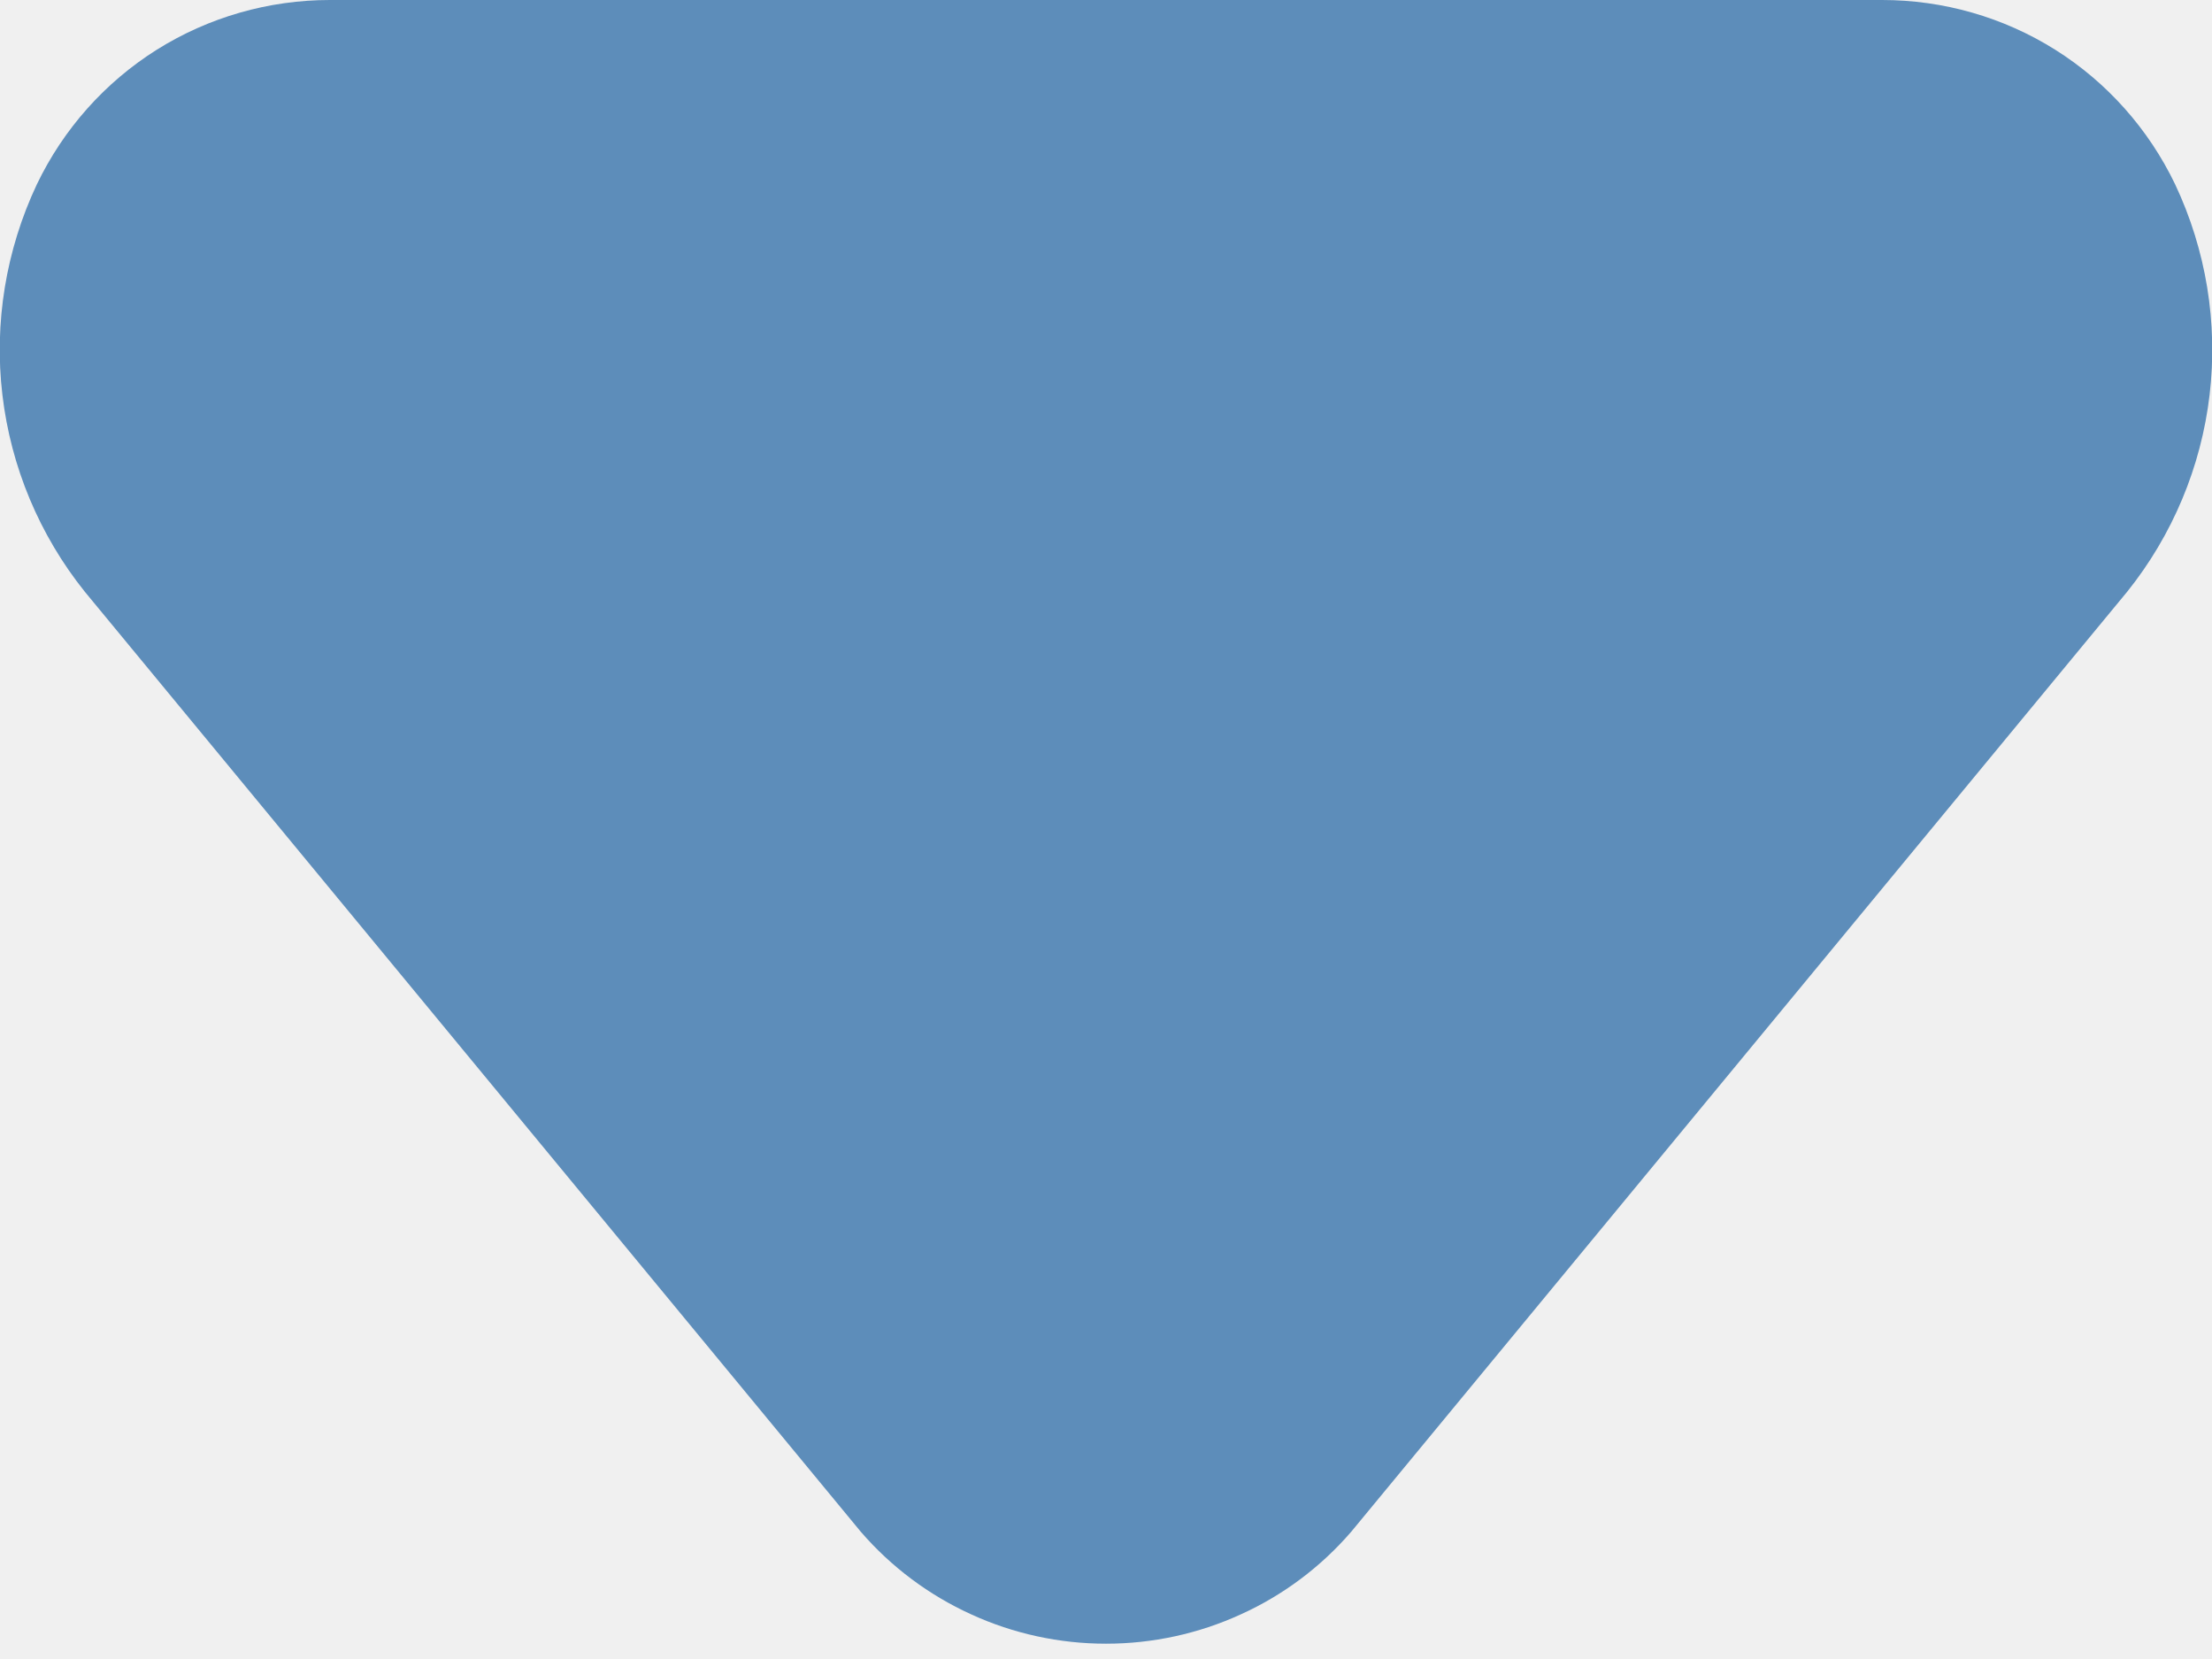
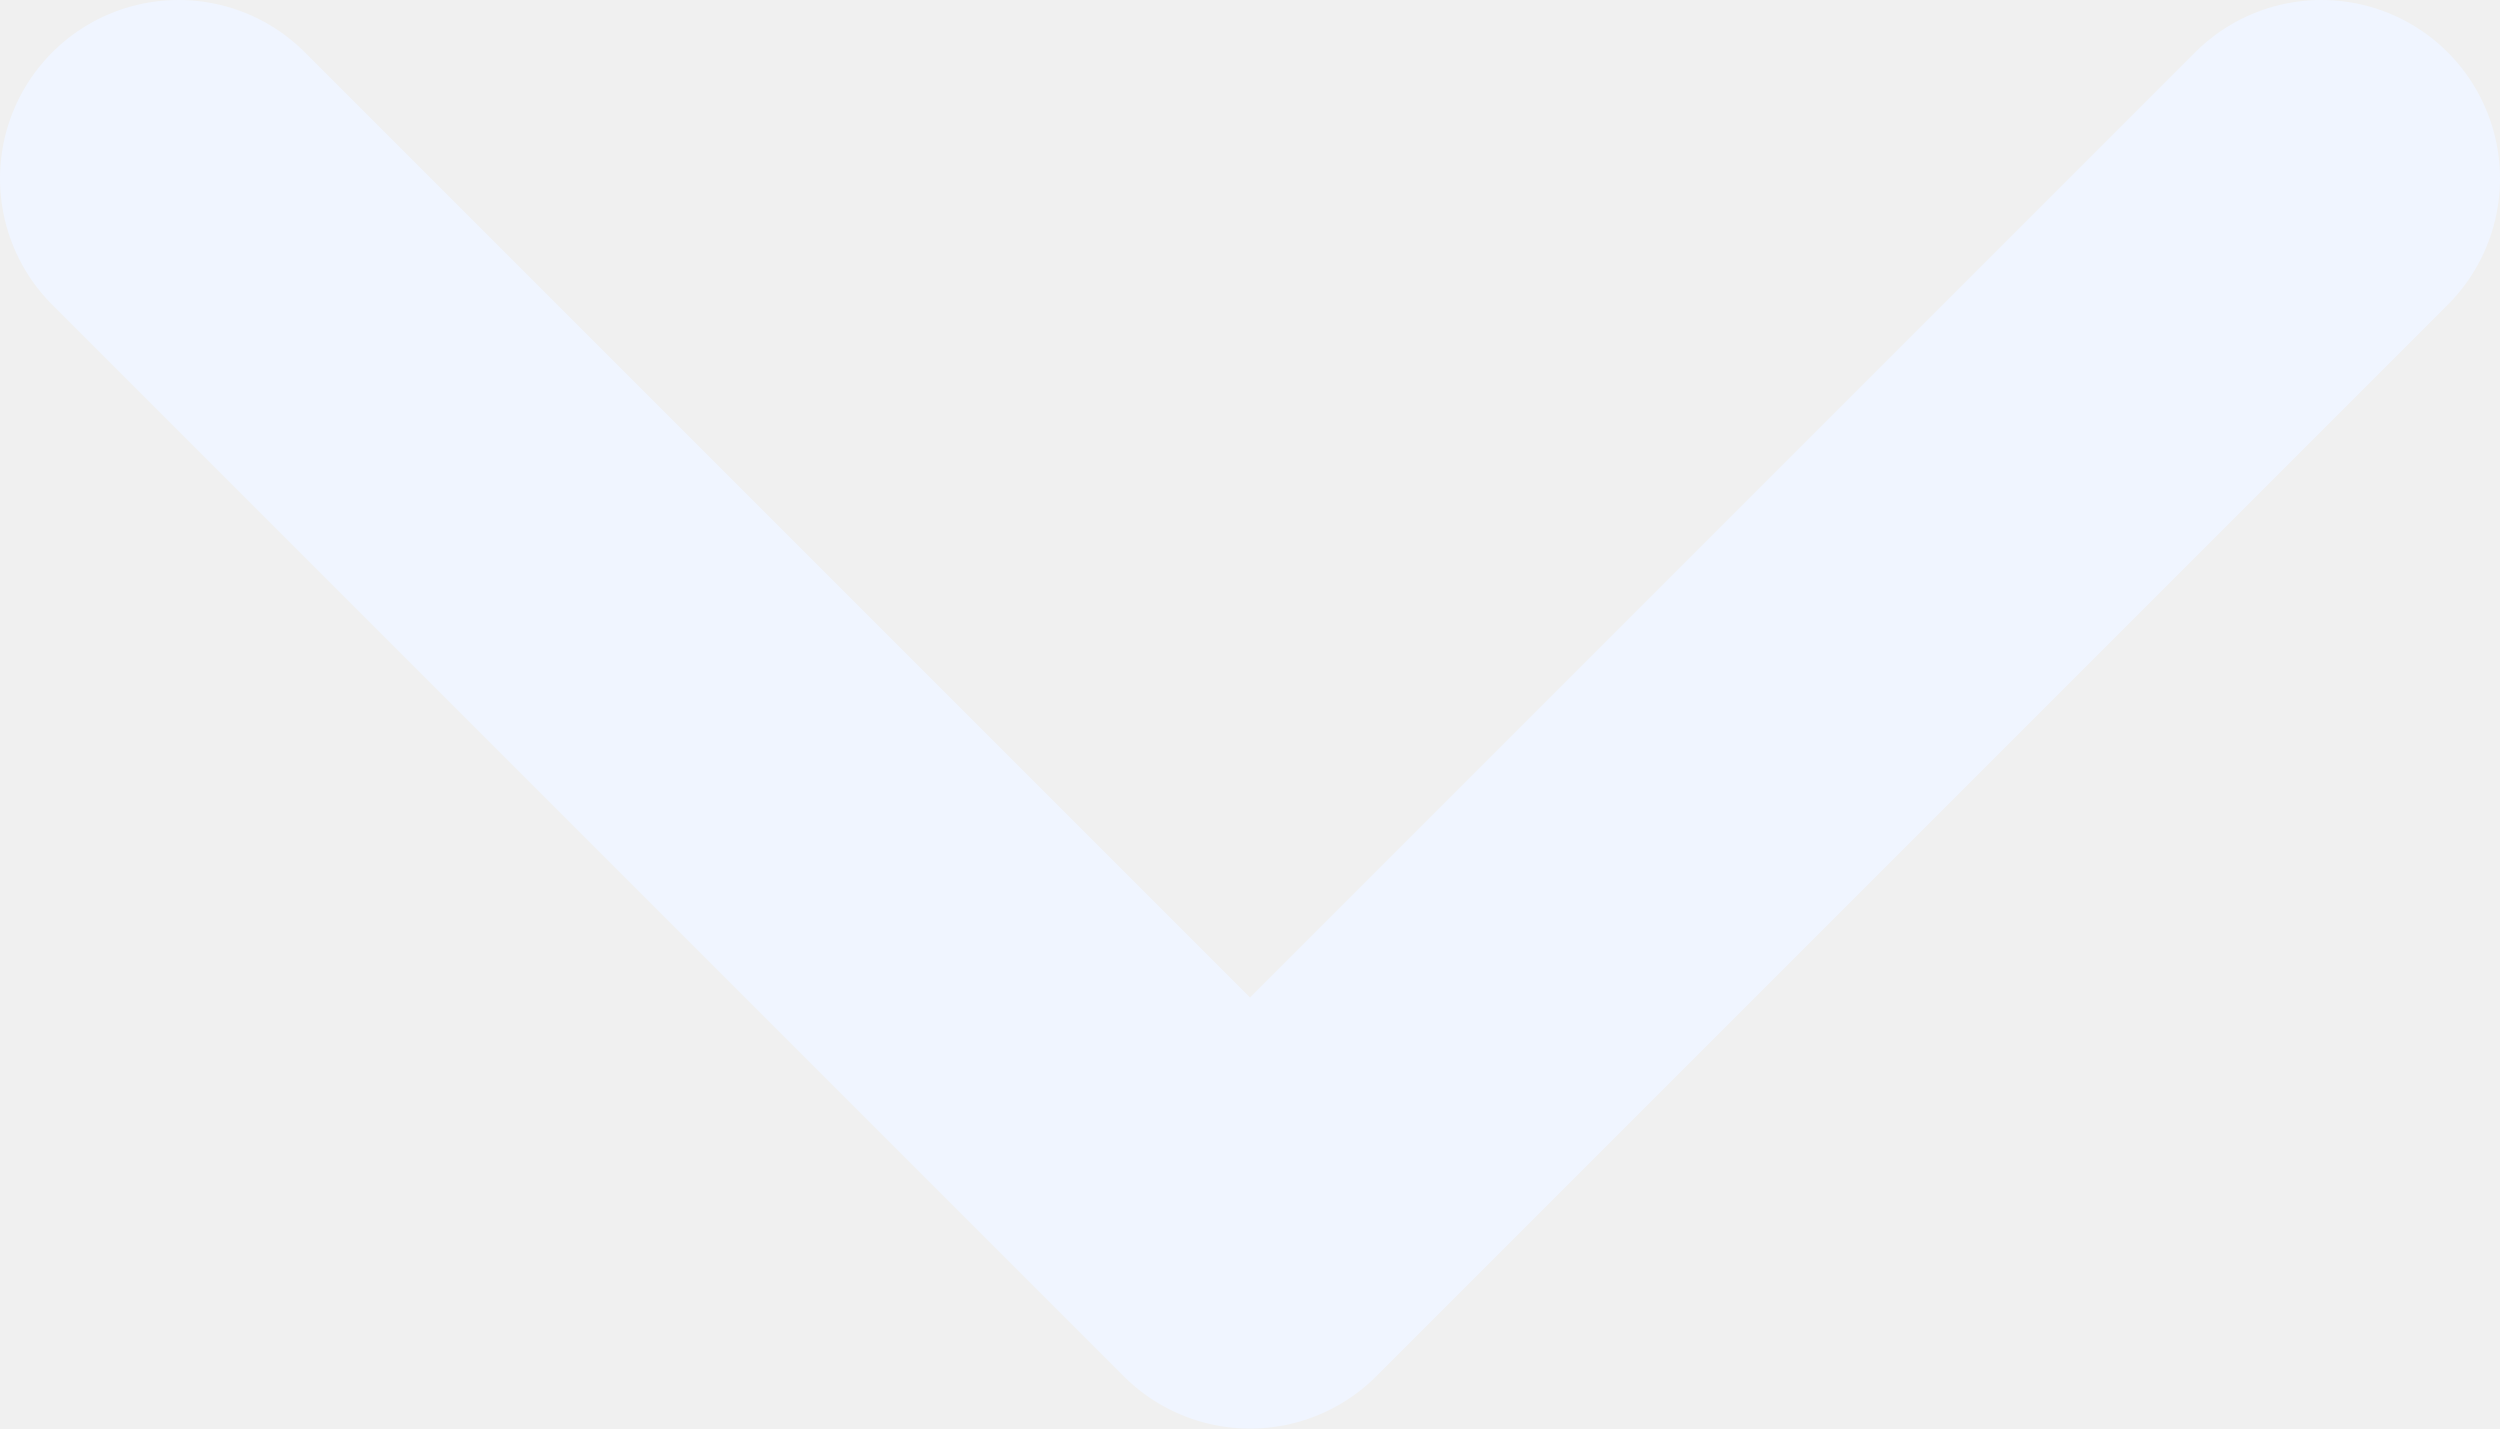
- <svg xmlns="http://www.w3.org/2000/svg" width="12" height="9" viewBox="0 0 12 9" fill="none">
-   <path d="M1.79 -9.53674e-06L10.21 -9.53674e-06C10.543 -0 10.868 0.093 11.15 0.27C11.431 0.447 11.656 0.7 11.8 1C11.968 1.356 12.033 1.752 11.987 2.142C11.941 2.533 11.786 2.903 11.54 3.21L7.33 8.31C7.165 8.501 6.961 8.654 6.731 8.758C6.502 8.863 6.252 8.917 6 8.917C5.748 8.917 5.498 8.863 5.269 8.758C5.04 8.654 4.835 8.501 4.67 8.31L0.46 3.21C0.214 2.903 0.059 2.533 0.013 2.142C-0.033 1.752 0.032 1.356 0.2 1C0.344 0.7 0.569 0.447 0.85 0.27C1.132 0.093 1.458 -0 1.79 -9.53674e-06Z" fill="#5D8DBA" />
+ <svg xmlns="http://www.w3.org/2000/svg" width="14" height="8" viewBox="0 0 14 8" fill="none">
+   <g clip-path="url(#clip0_52_372)">
+     <path d="M13 1L7 7L1 1" stroke="#F0F5FF" stroke-width="2" stroke-linecap="round" stroke-linejoin="round" />
+   </g>
+   <defs>
+     <clipPath id="clip0_52_372">
+       <rect width="14" height="8" fill="white" />
+     </clipPath>
+   </defs>
</svg>
